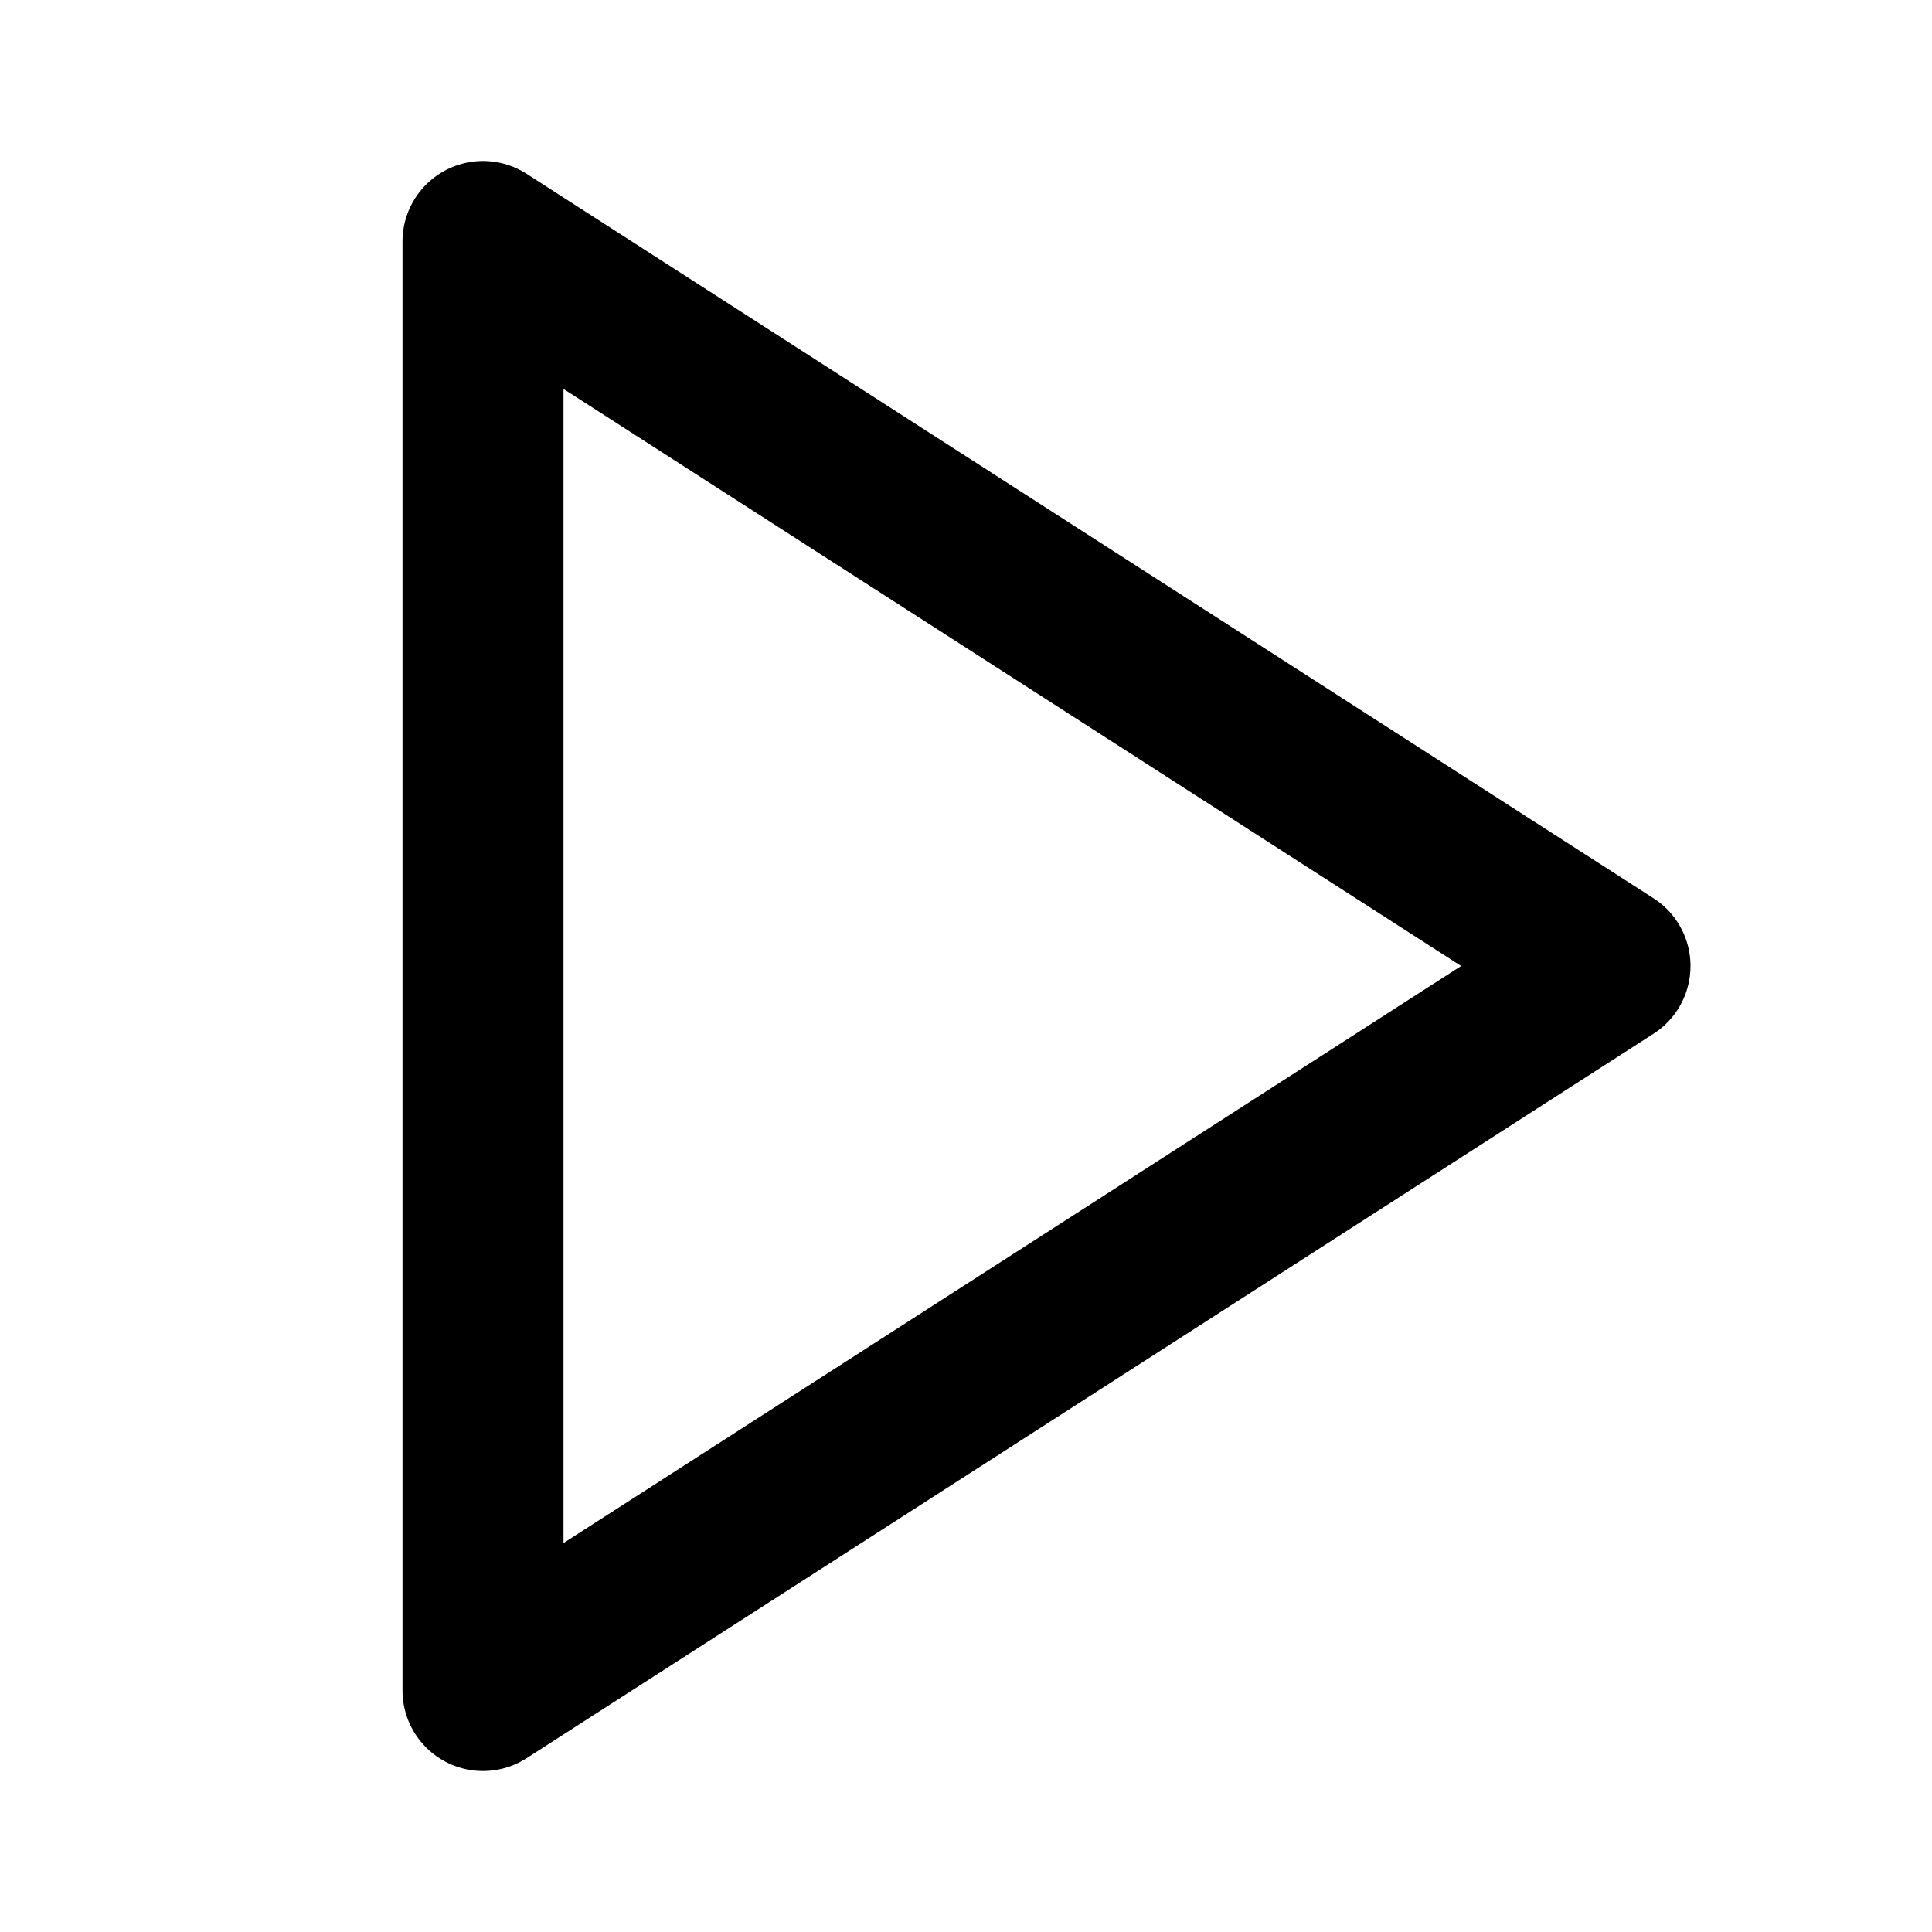
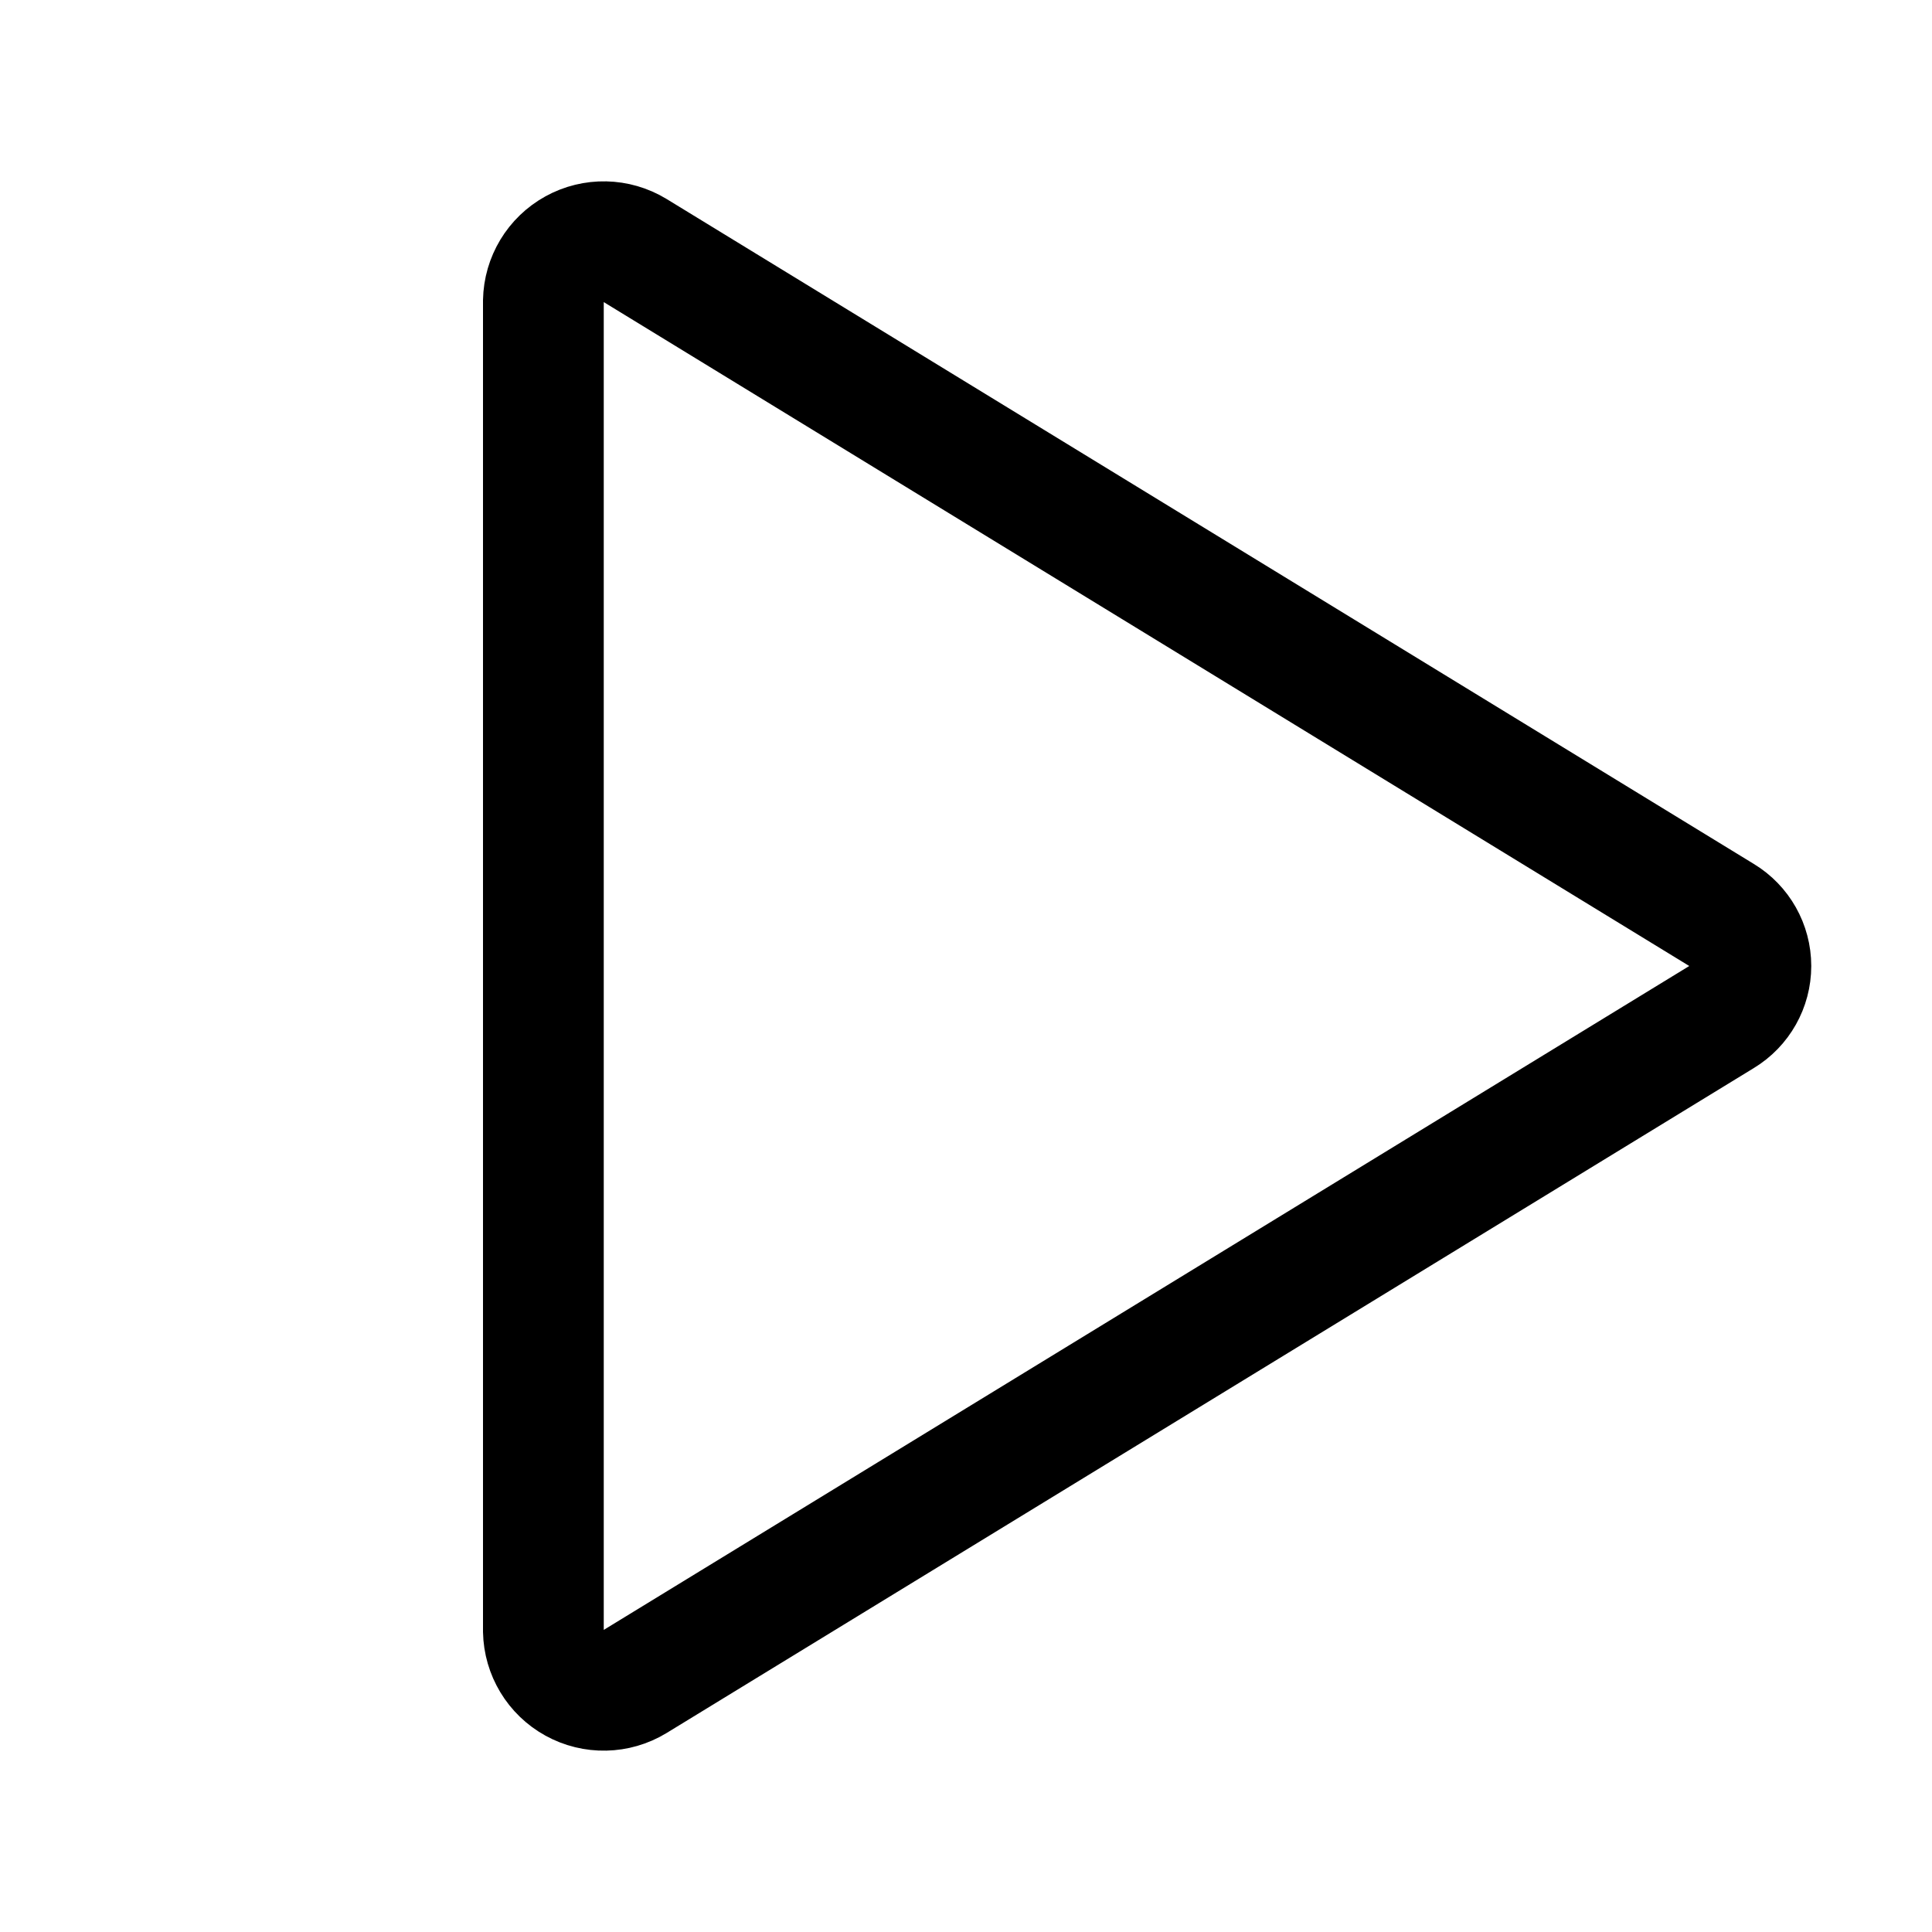
- <svg xmlns="http://www.w3.org/2000/svg" width="24" height="24" viewBox="0 0 24 24" fill="none" stroke="currentColor" stroke-width="2" stroke-linecap="round" stroke-linejoin="round">
-   <polygon points="6 3 20 12 6 21 6 3" />
+ <svg xmlns="http://www.w3.org/2000/svg" viewBox="0 0 256 256">
+   <rect width="256" height="256" fill="none" />
+   <path d="M72,39.88V216.12a8,8,0,0,0,12.15,6.69l144.08-88.12a7.82,7.82,0,0,0,0-13.38L84.15,33.19A8,8,0,0,0,72,39.88Z" fill="none" stroke="currentColor" stroke-linecap="round" stroke-linejoin="round" stroke-width="16" />
</svg>
